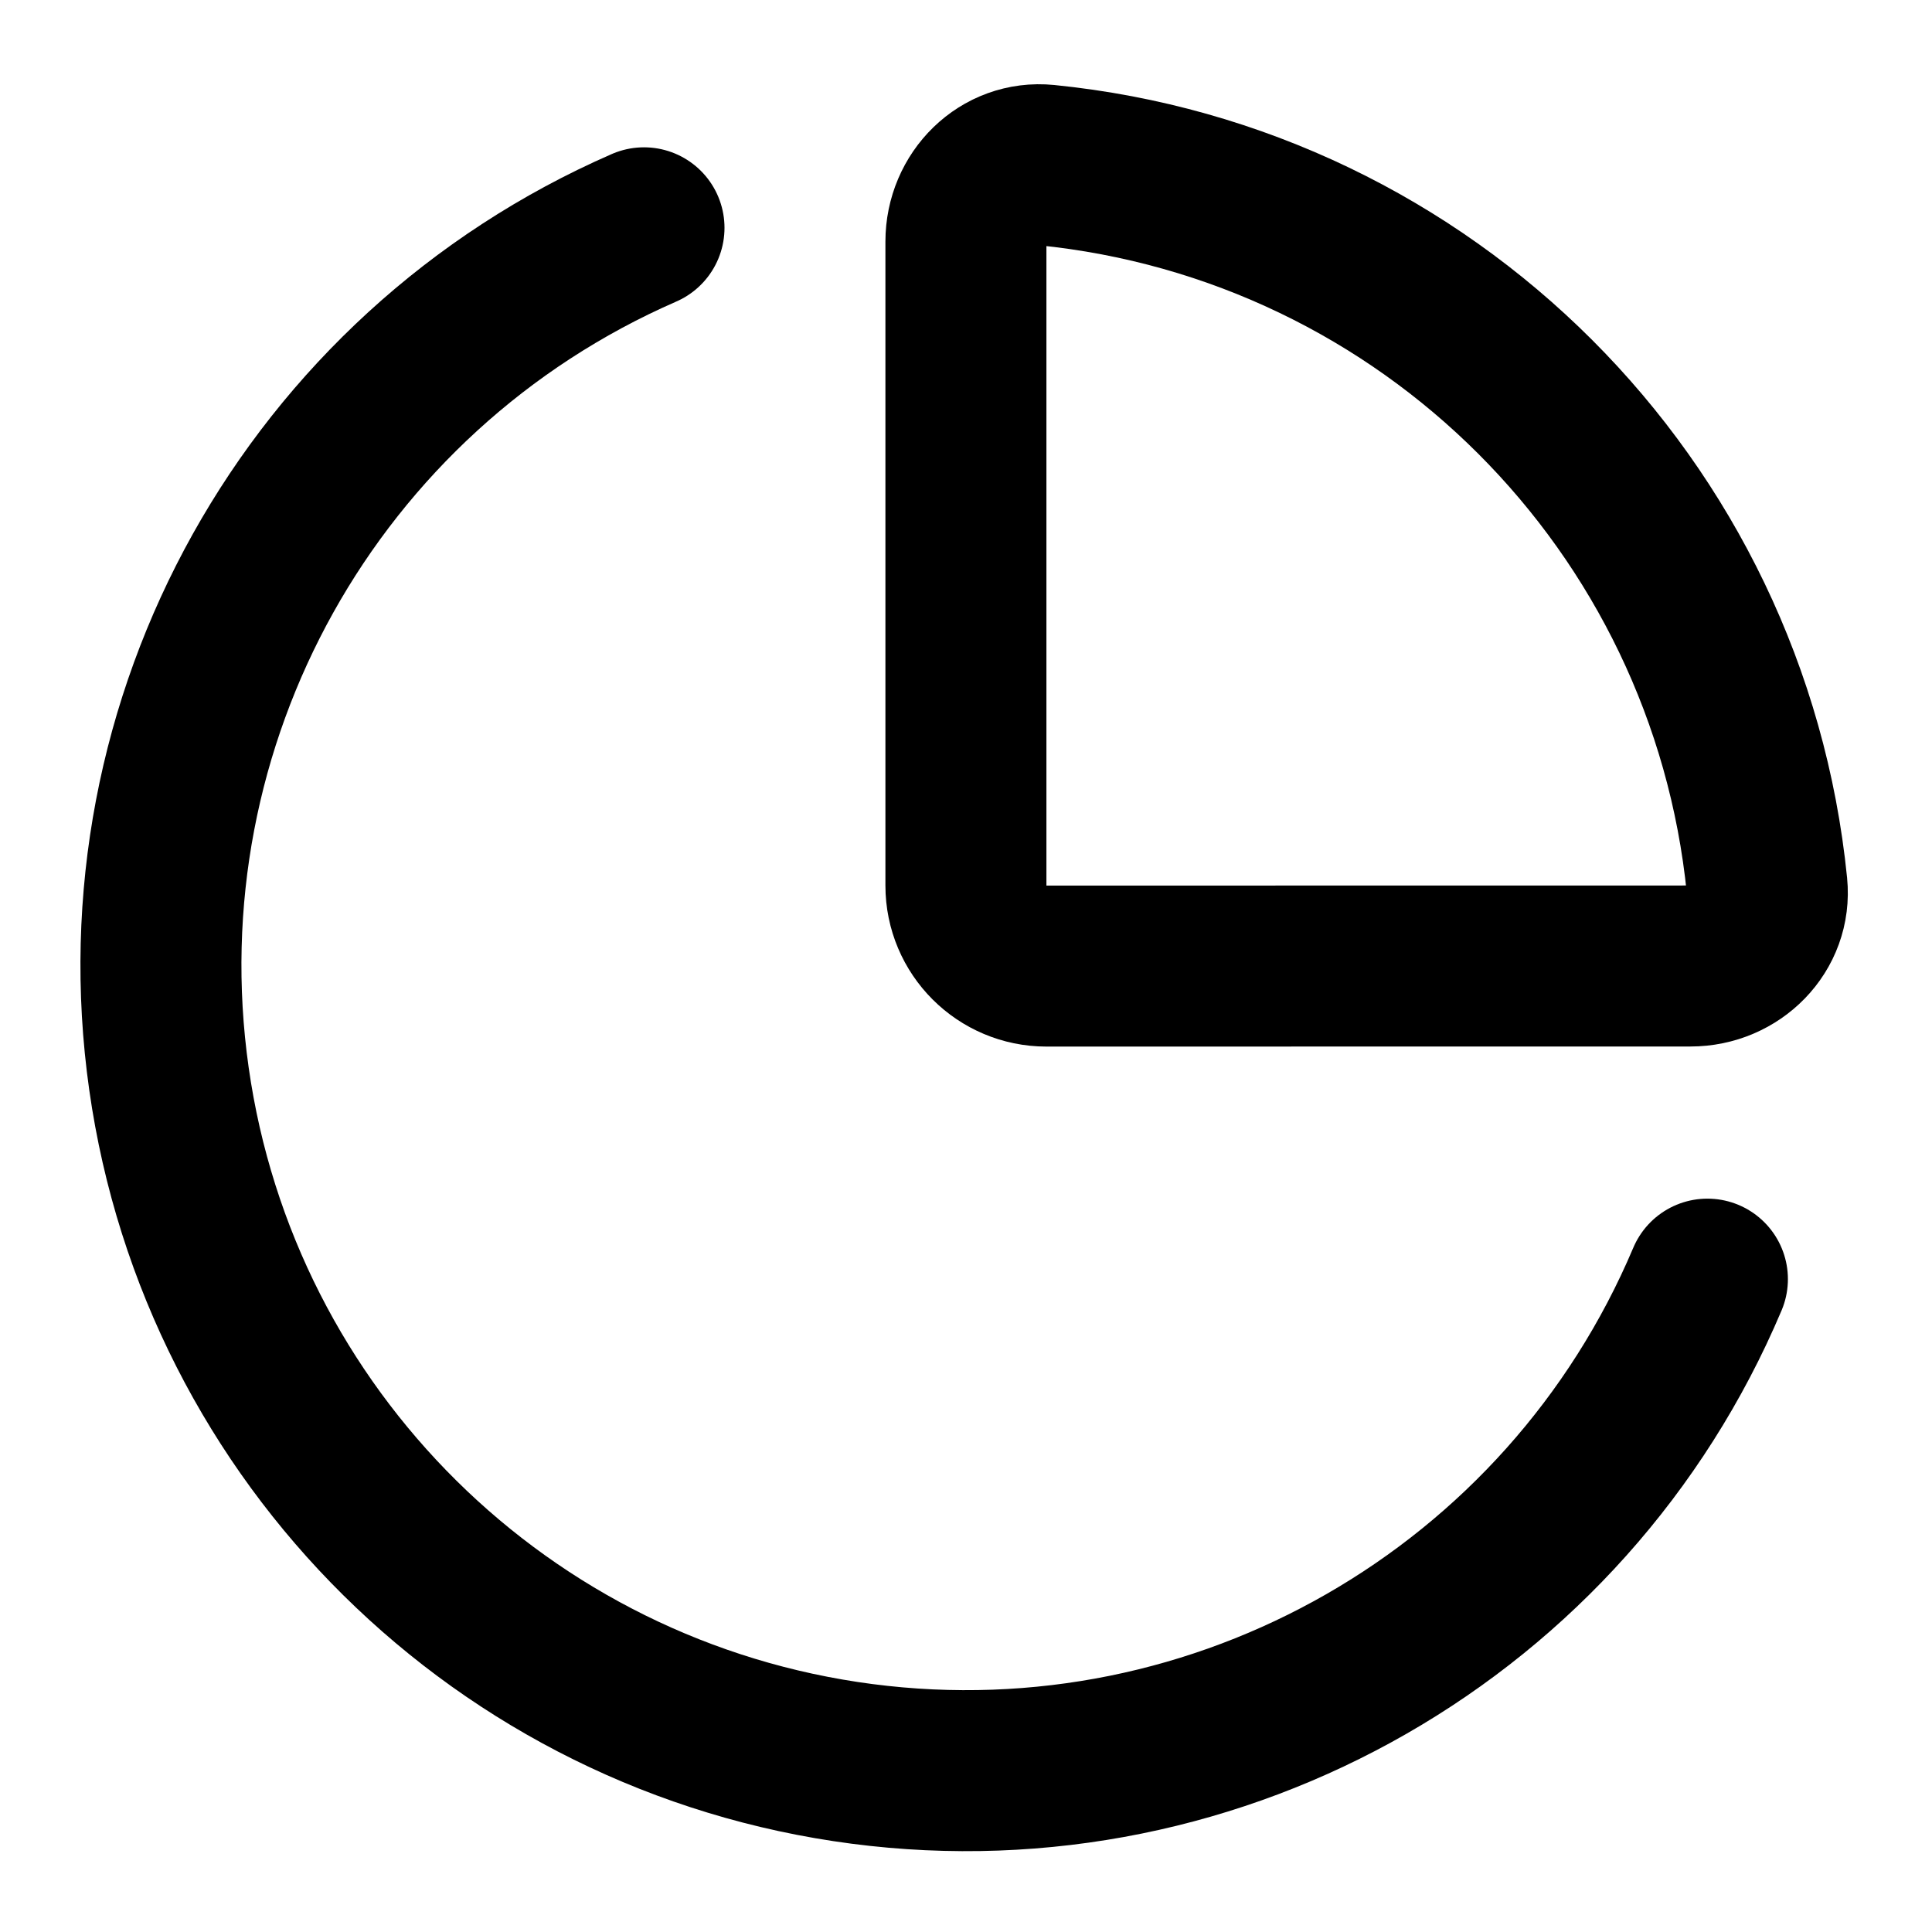
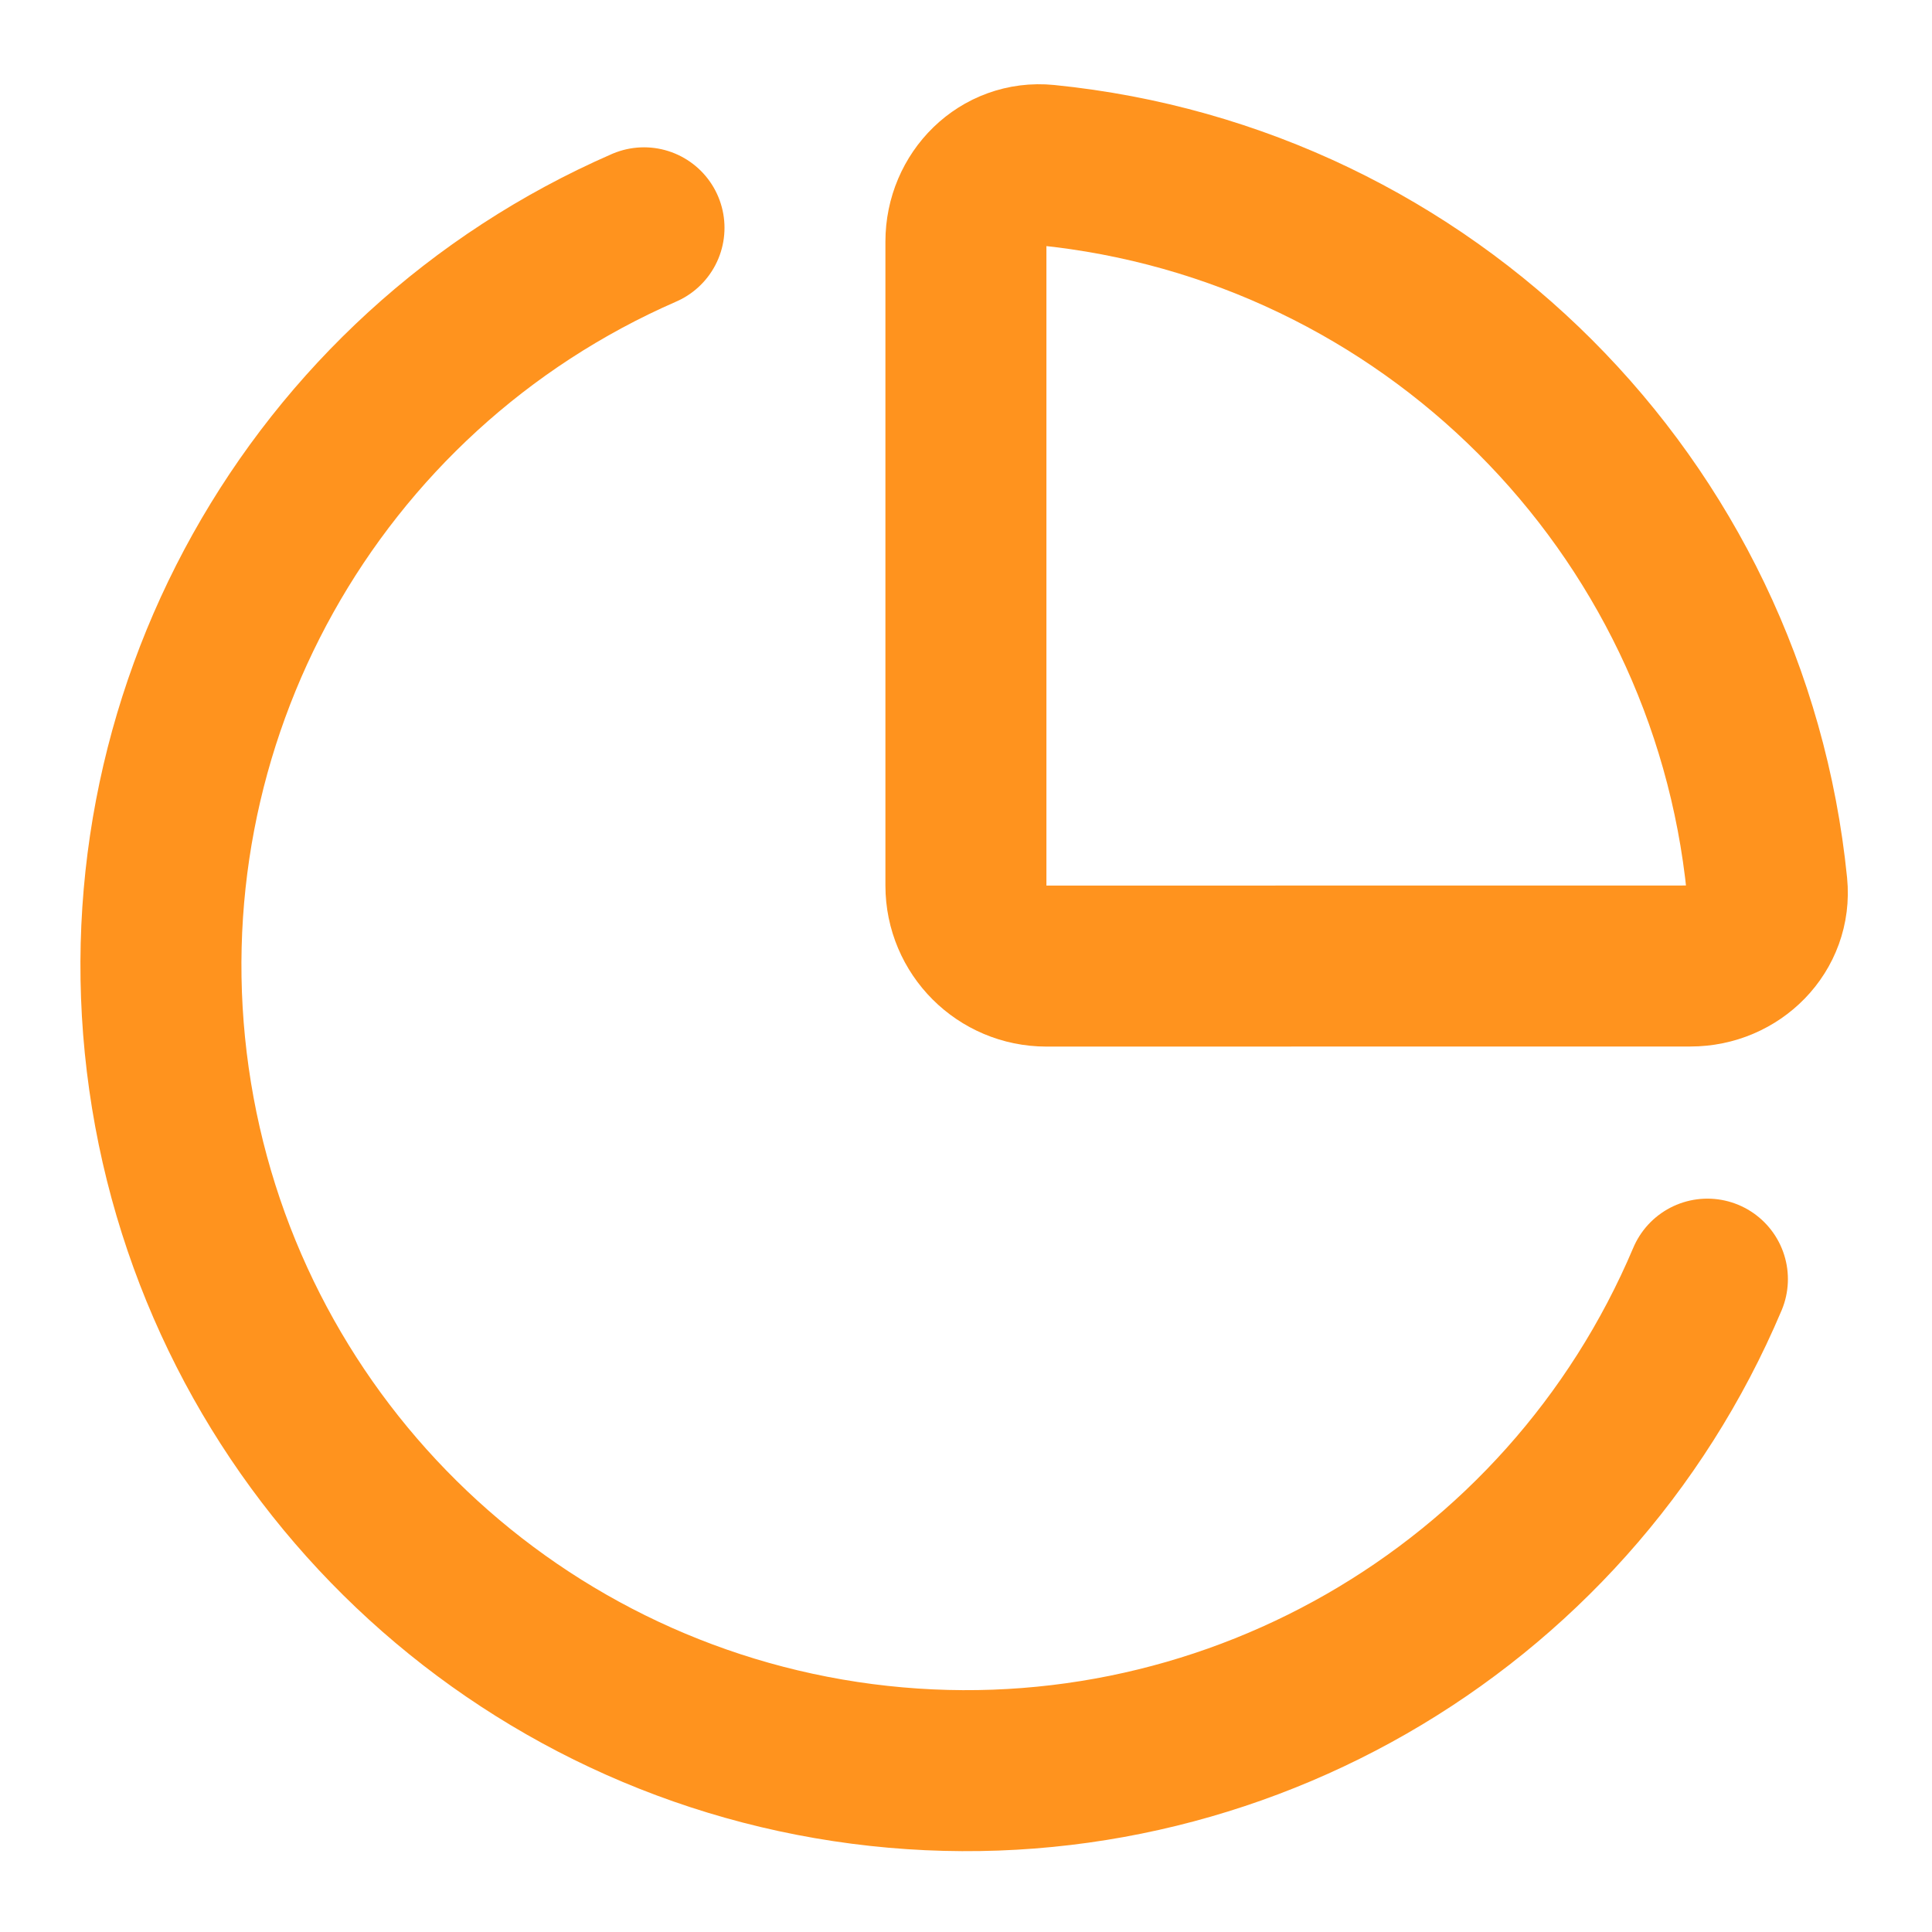
- <svg xmlns="http://www.w3.org/2000/svg" viewBox="0 0 24 24" fill="none" stroke="currentColor" stroke-width="2" stroke-linecap="round" stroke-linejoin="round">
+ <svg xmlns="http://www.w3.org/2000/svg" viewBox="0 0 24 24" fill="none" stroke="#FF931E" stroke-width="2" stroke-linecap="round" stroke-linejoin="round">
  <path d="M21 12c.552 0 1.005-.449.95-.998a10 10 0 0 0-8.953-8.951c-.55-.055-.998.398-.998.95v8a1 1 0 0 0 1 1z" />
  <path d="M21.21 15.89A10 10 0 1 1 8 2.83" />
</svg>
